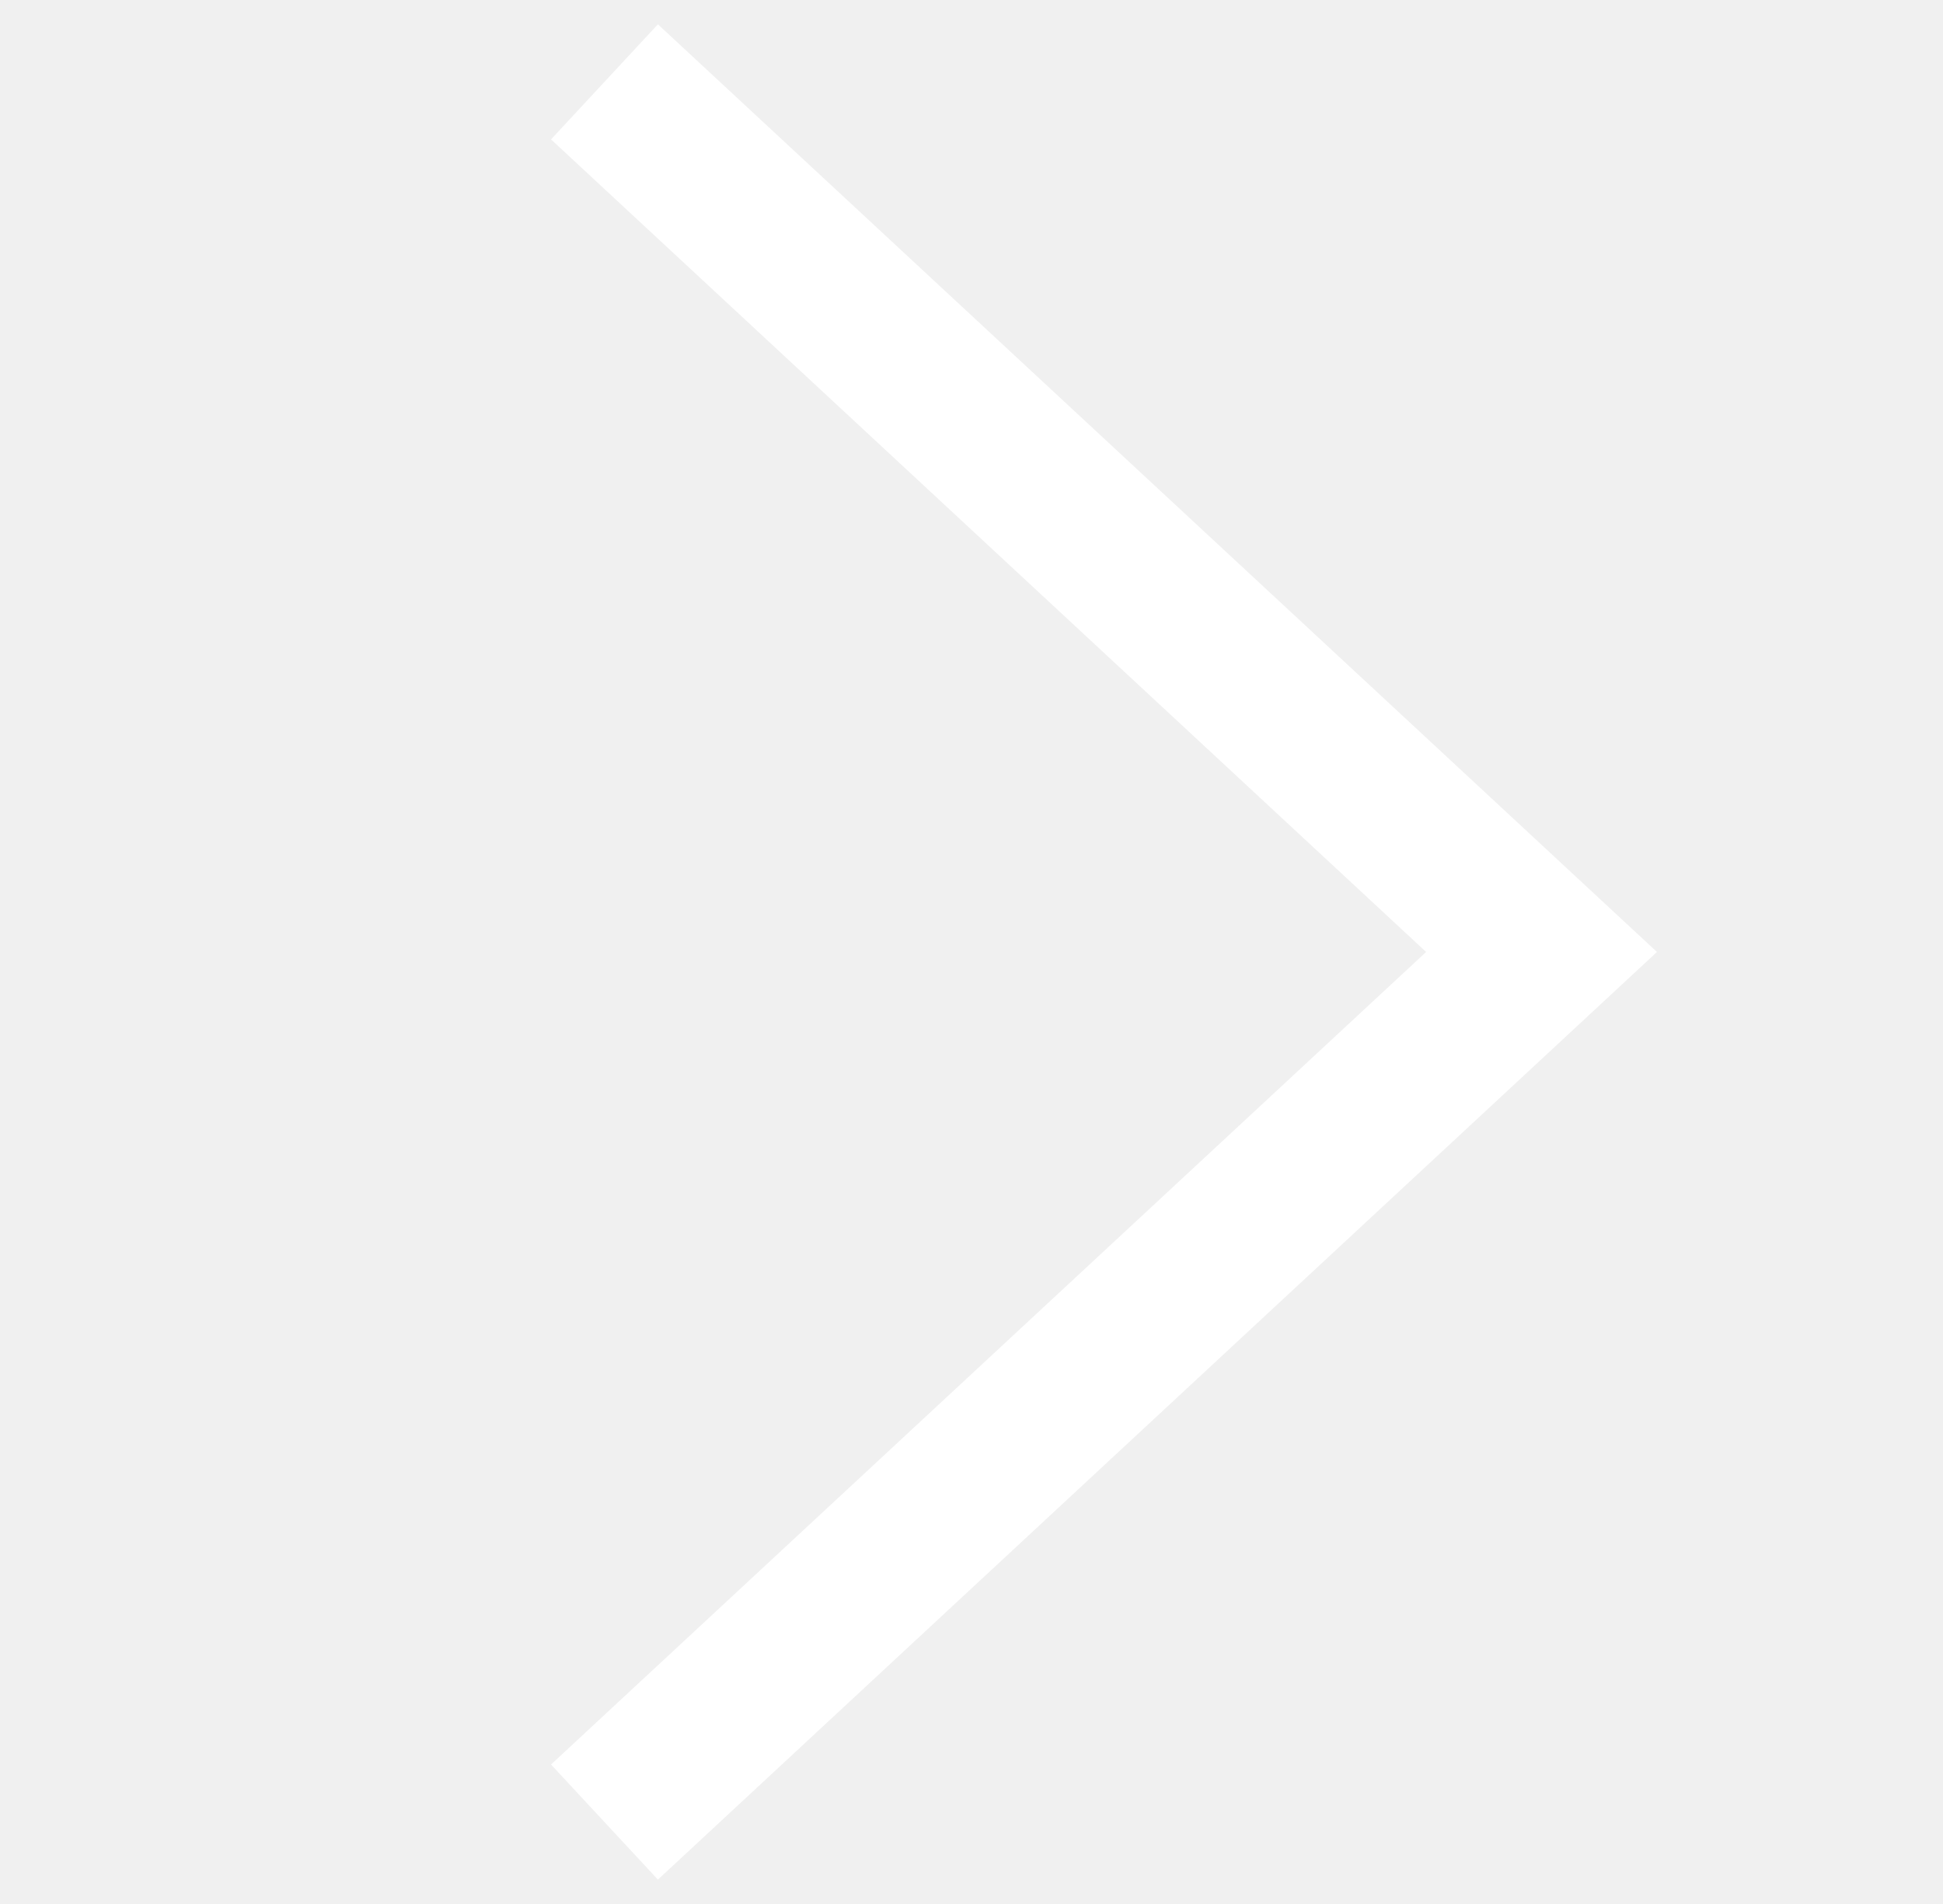
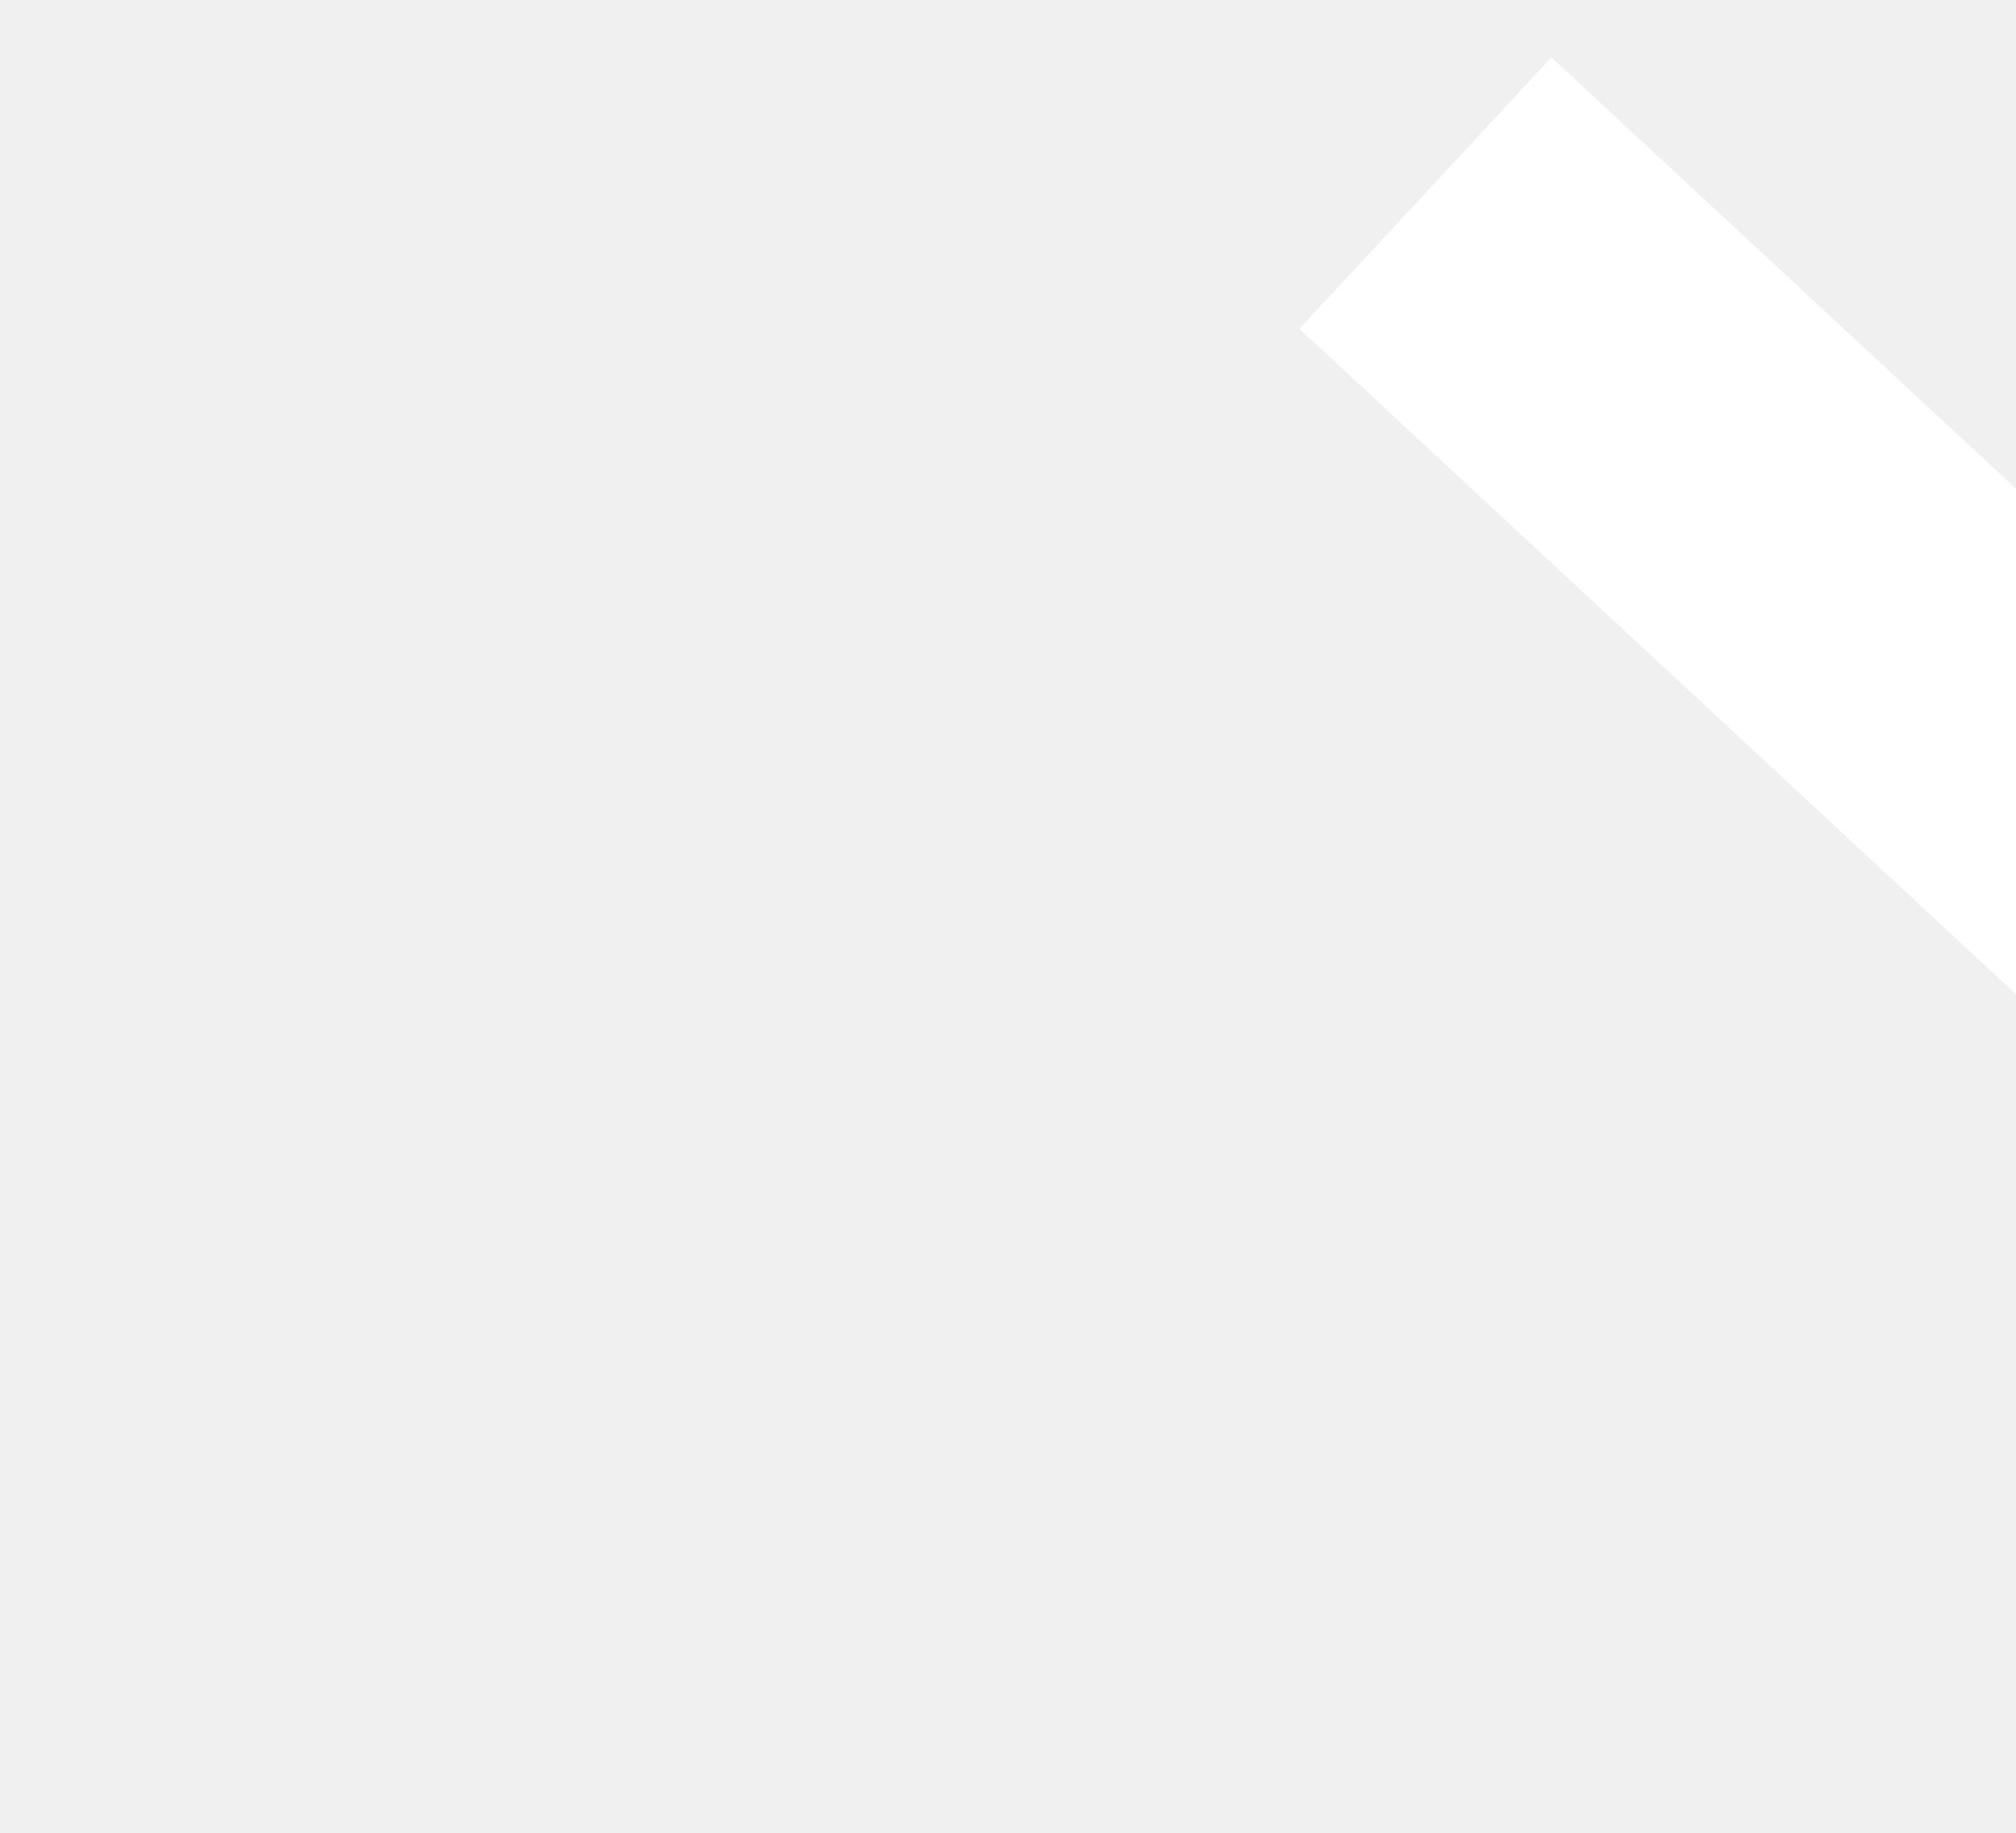
- <svg xmlns="http://www.w3.org/2000/svg" width="50" height="49" viewBox="0 0 50 49" fill="none">
+ <svg xmlns="http://www.w3.org/2000/svg" width="22" height="20" viewBox="0 0 22 20" fill="none">
  <path d="M17.036 45.516L39.669 24.499L17.036 3.482" stroke="white" stroke-width="4.042" stroke-linecap="square" />
</svg>
